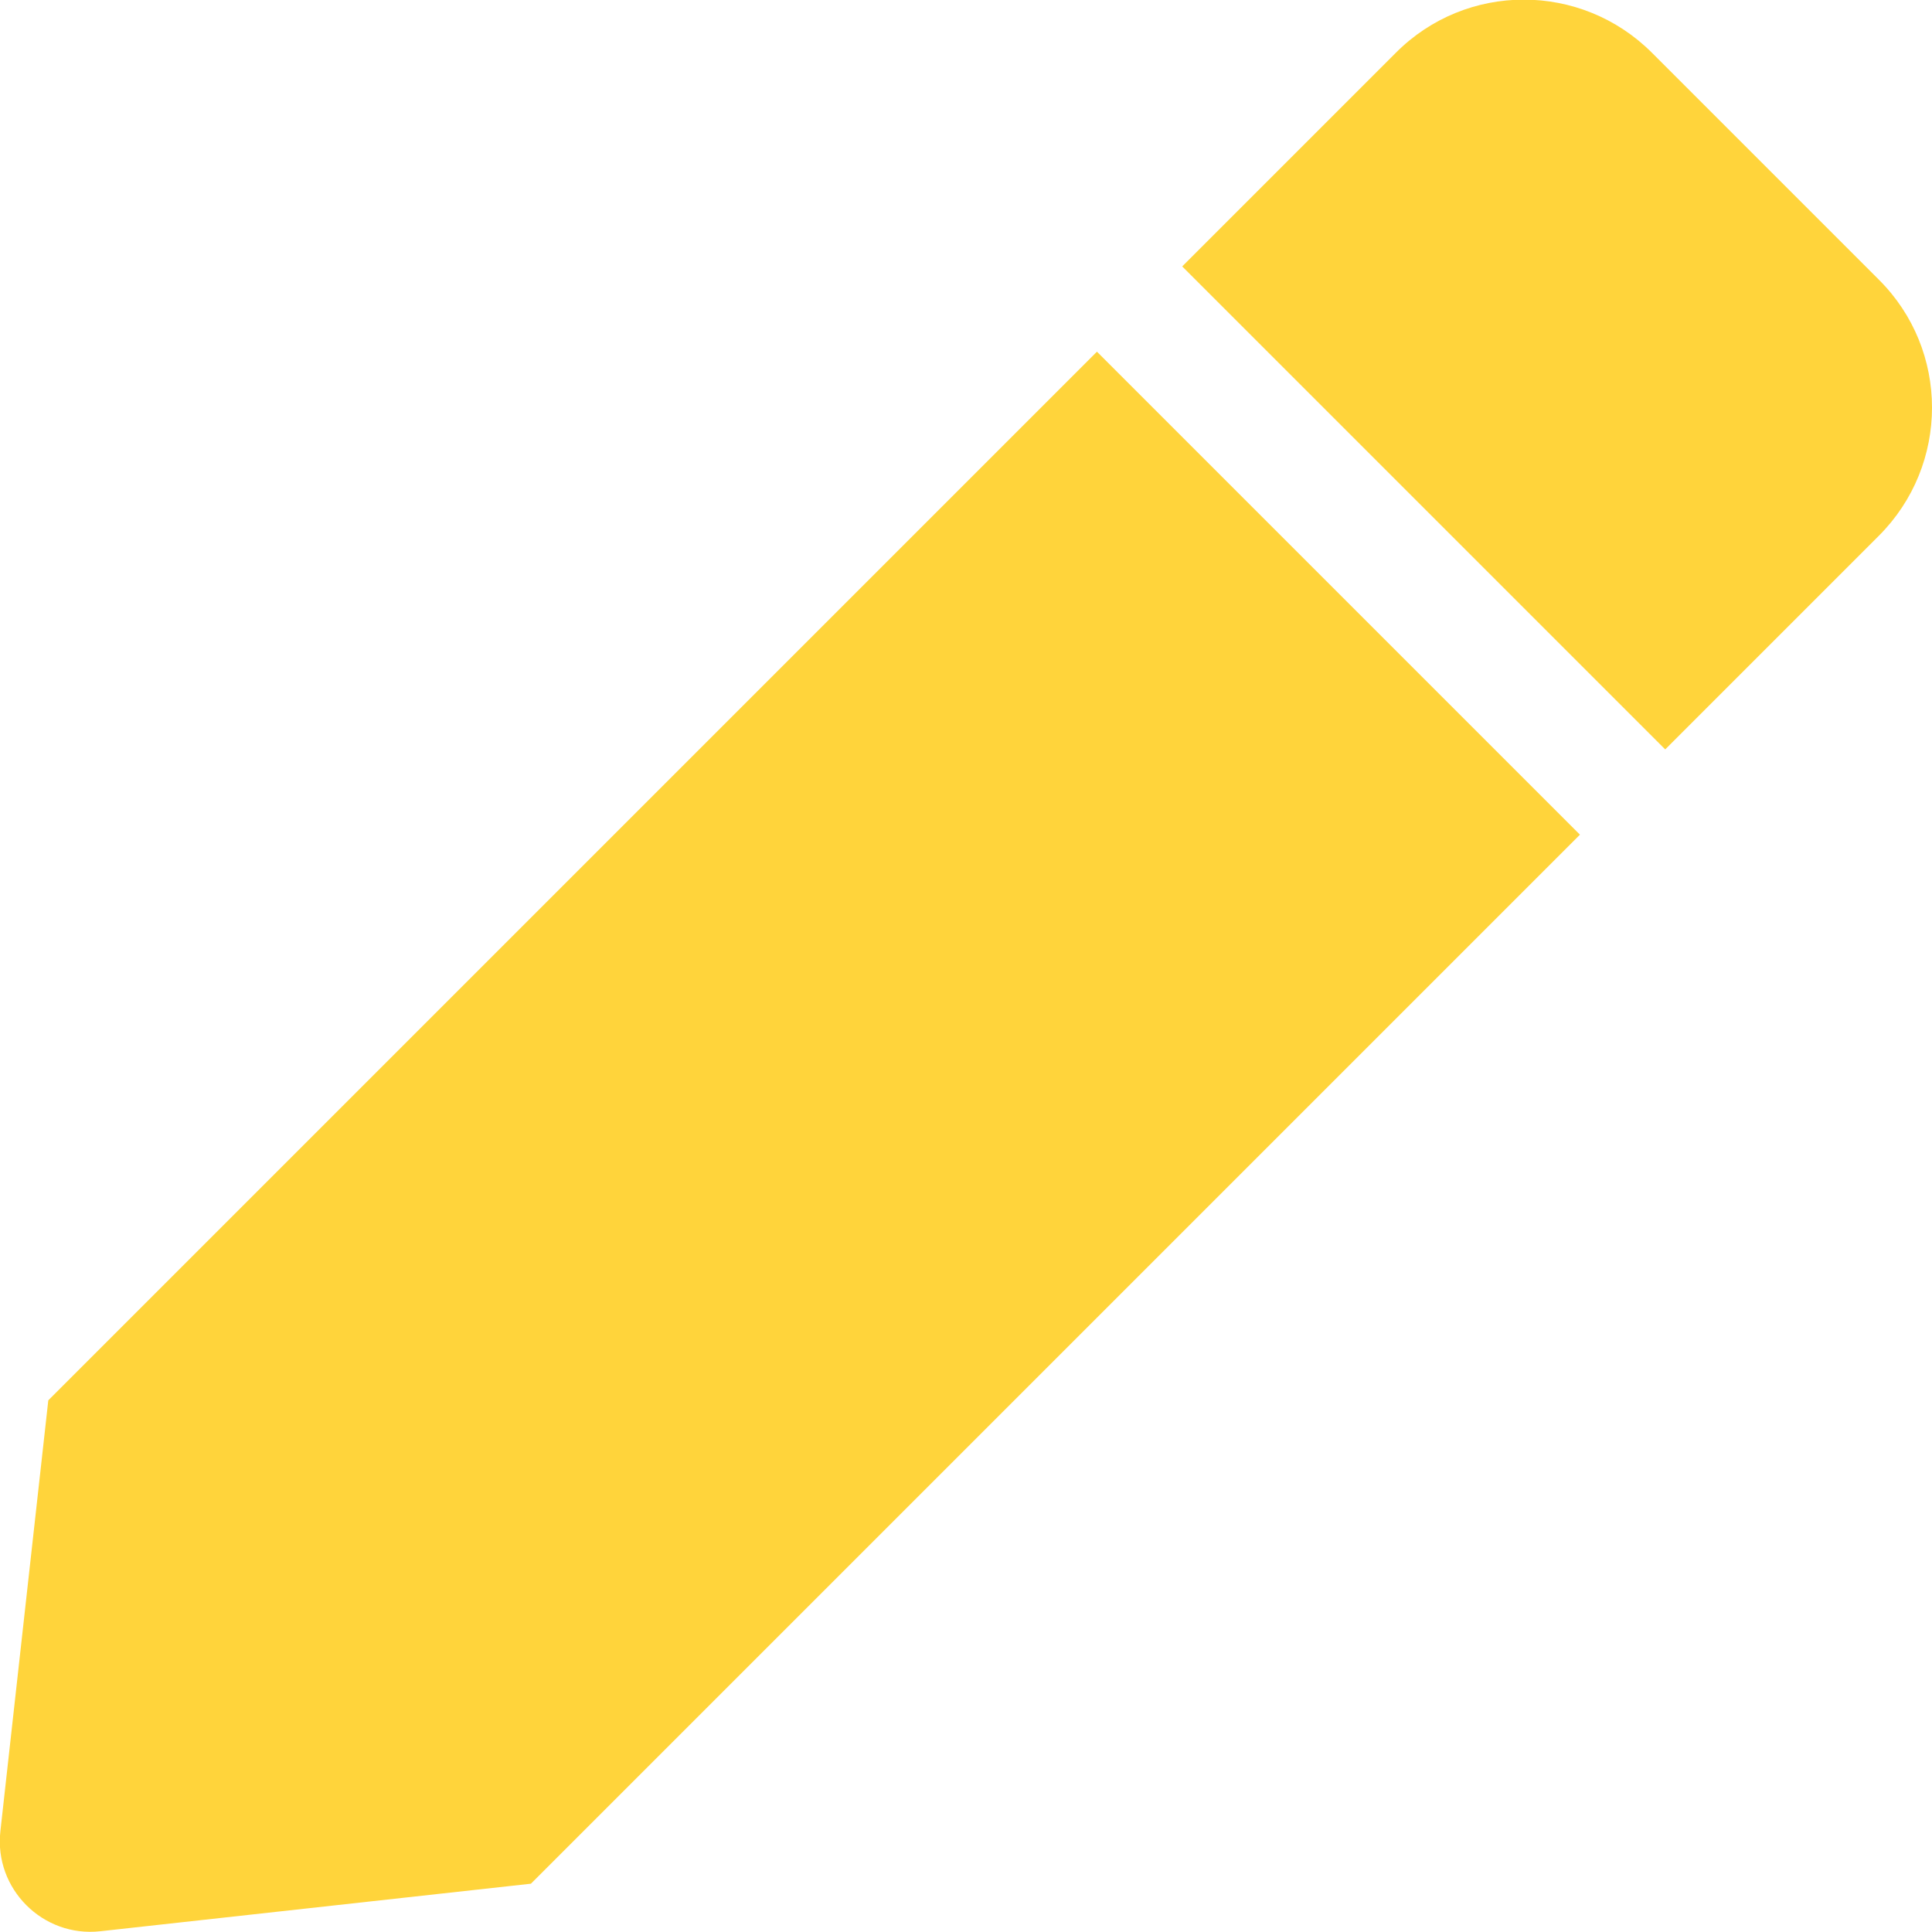
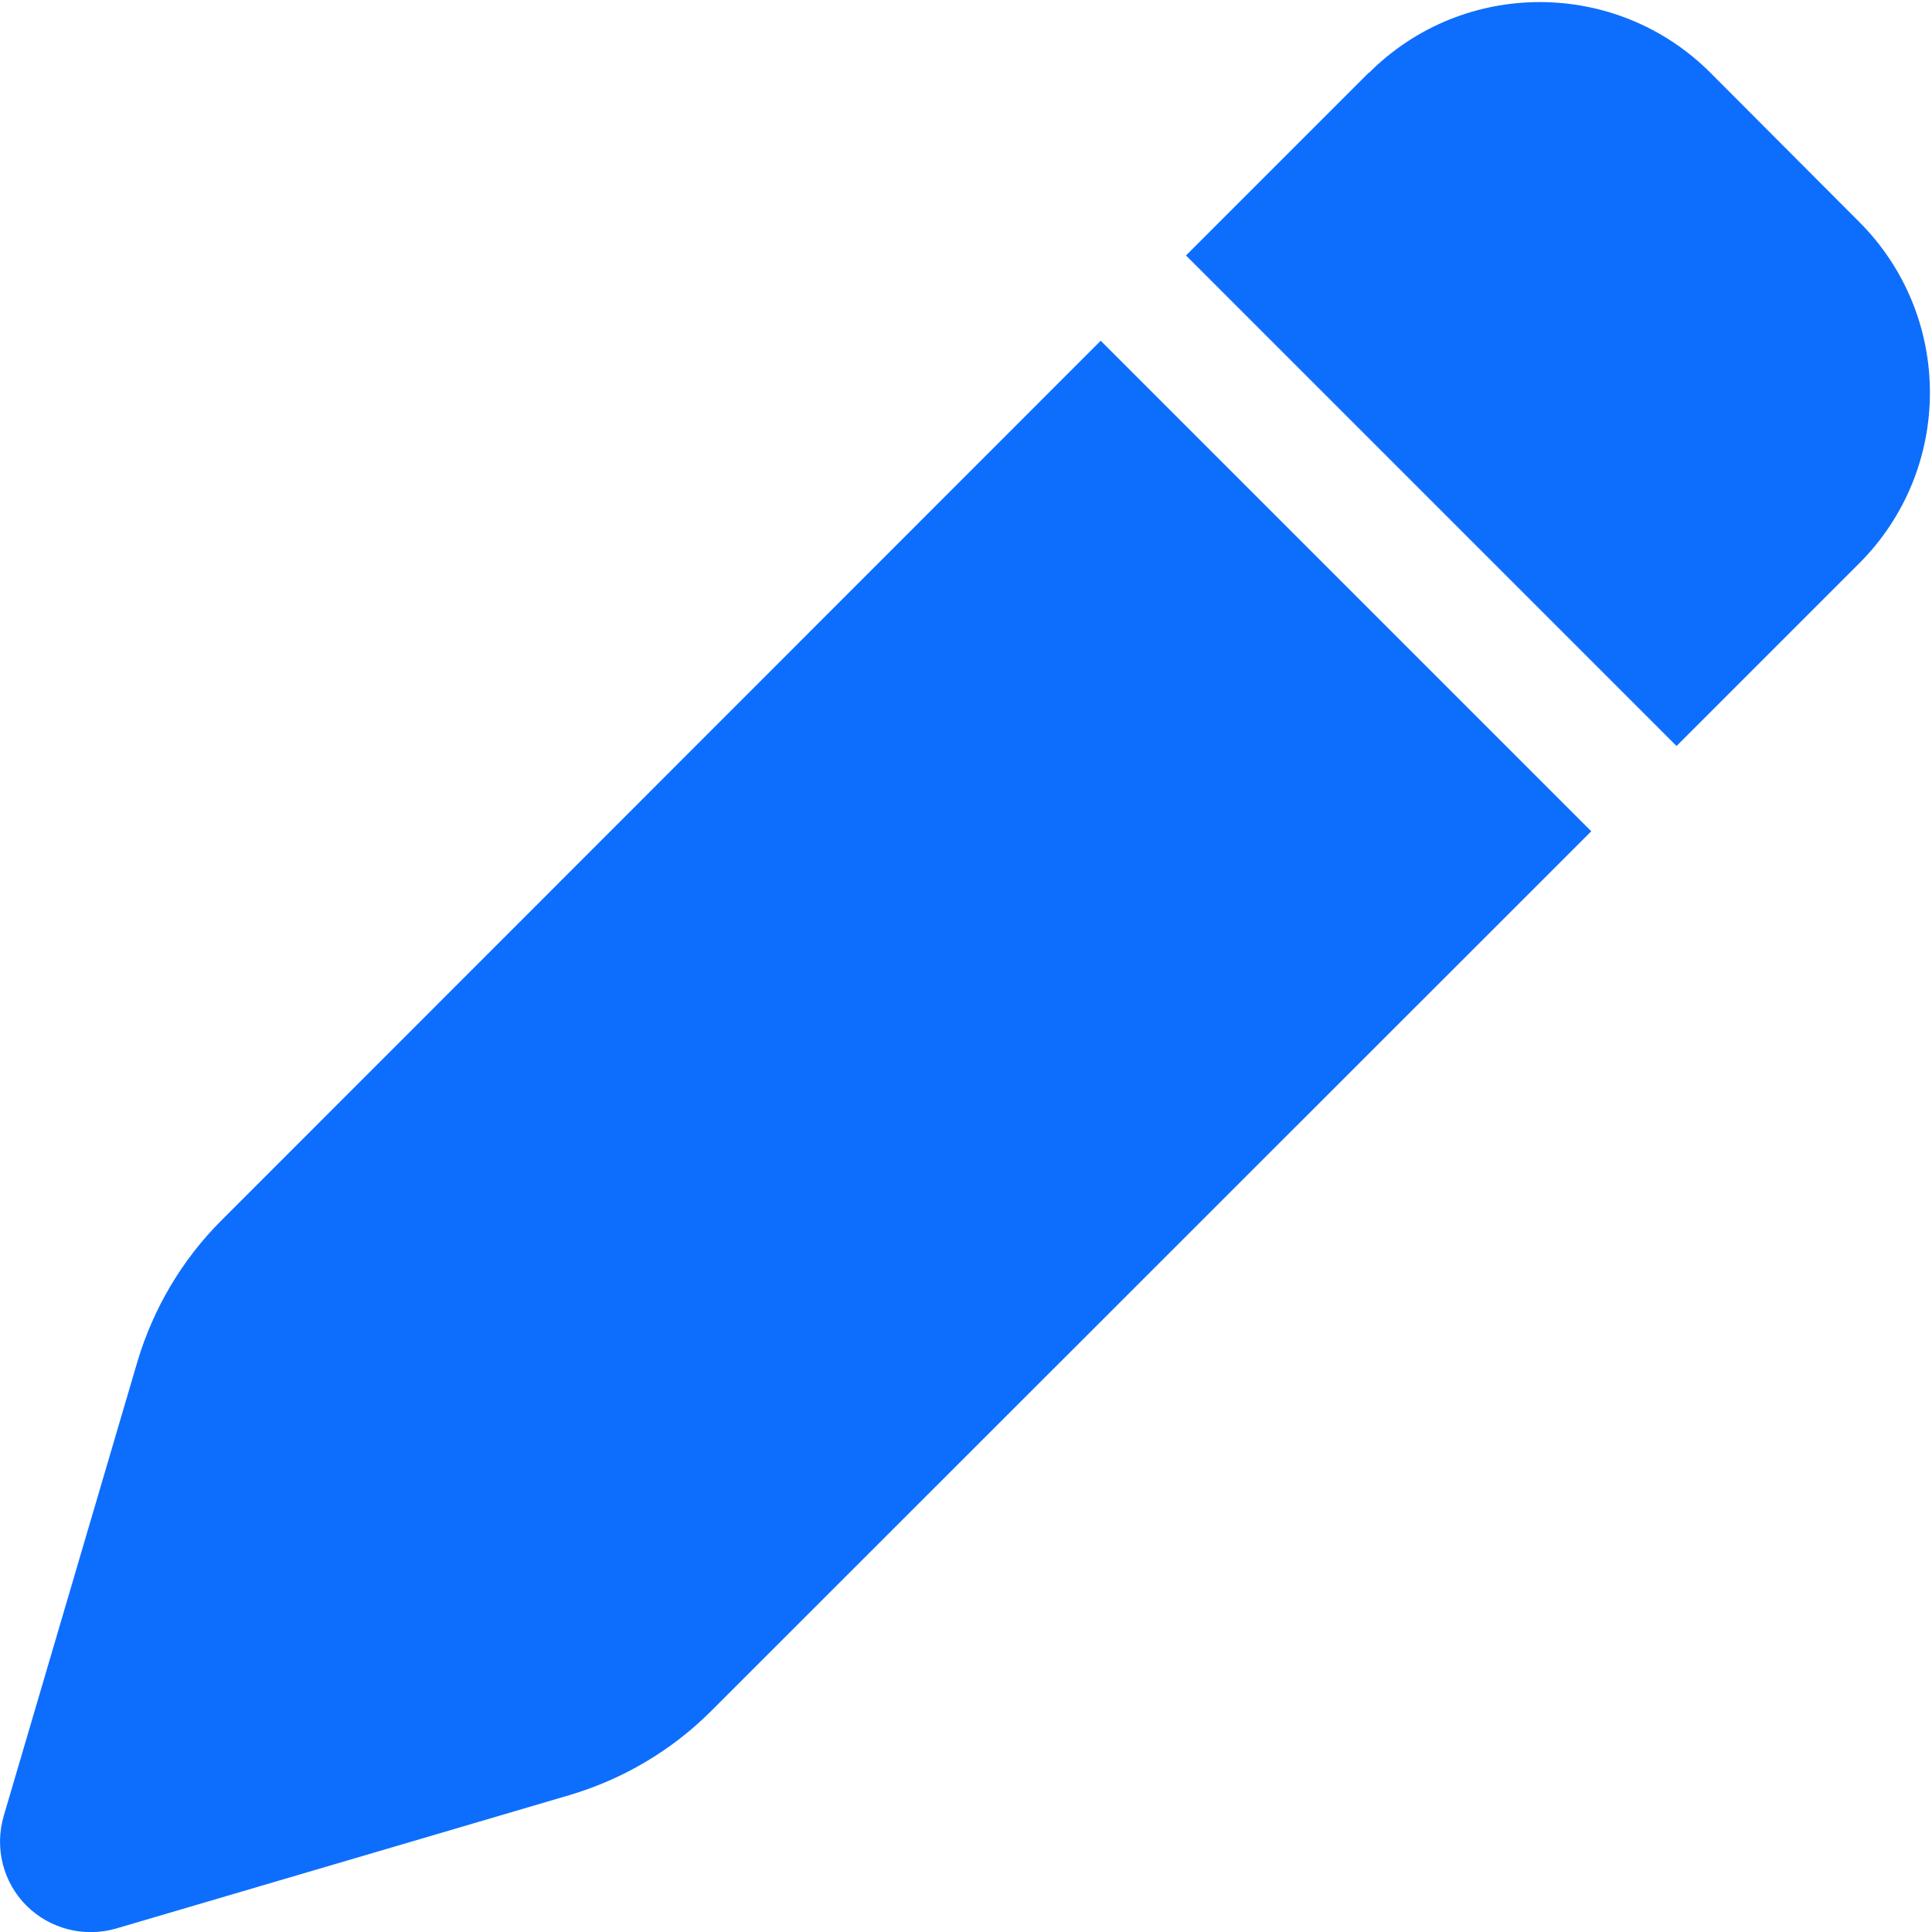
<svg xmlns="http://www.w3.org/2000/svg" viewBox="0 0 512 512">
-   <path fill="#FFD43B" d="M290.7 93.2l128 128-278 278-114.1 12.6C11.4 513.5-1.6 500.6 .1 485.3l12.7-114.2 277.9-277.9zm207.2-19.1l-60.1-60.1c-18.8-18.8-49.2-18.8-67.9 0l-56.6 56.6 128 128 56.6-56.6c18.8-18.8 18.8-49.2 0-67.9z" />
+   <path fill="#0d6efd" d="M362.7 19.3L314.3 67.7 444.3 197.7l48.4-48.4c25-25 25-65.5 0-90.5L453.3 19.3c-25-25-65.5-25-90.5 0zm-71 71L58.6 323.5c-10.4 10.4-18 23.3-22.2 37.4L1 481.2C-1.5 489.7 .8 498.8 7 505s15.3 8.5 23.7 6.1l120.3-35.4c14.1-4.2 27-11.8 37.4-22.2L421.7 220.3 291.7 90.3z" />
</svg>
